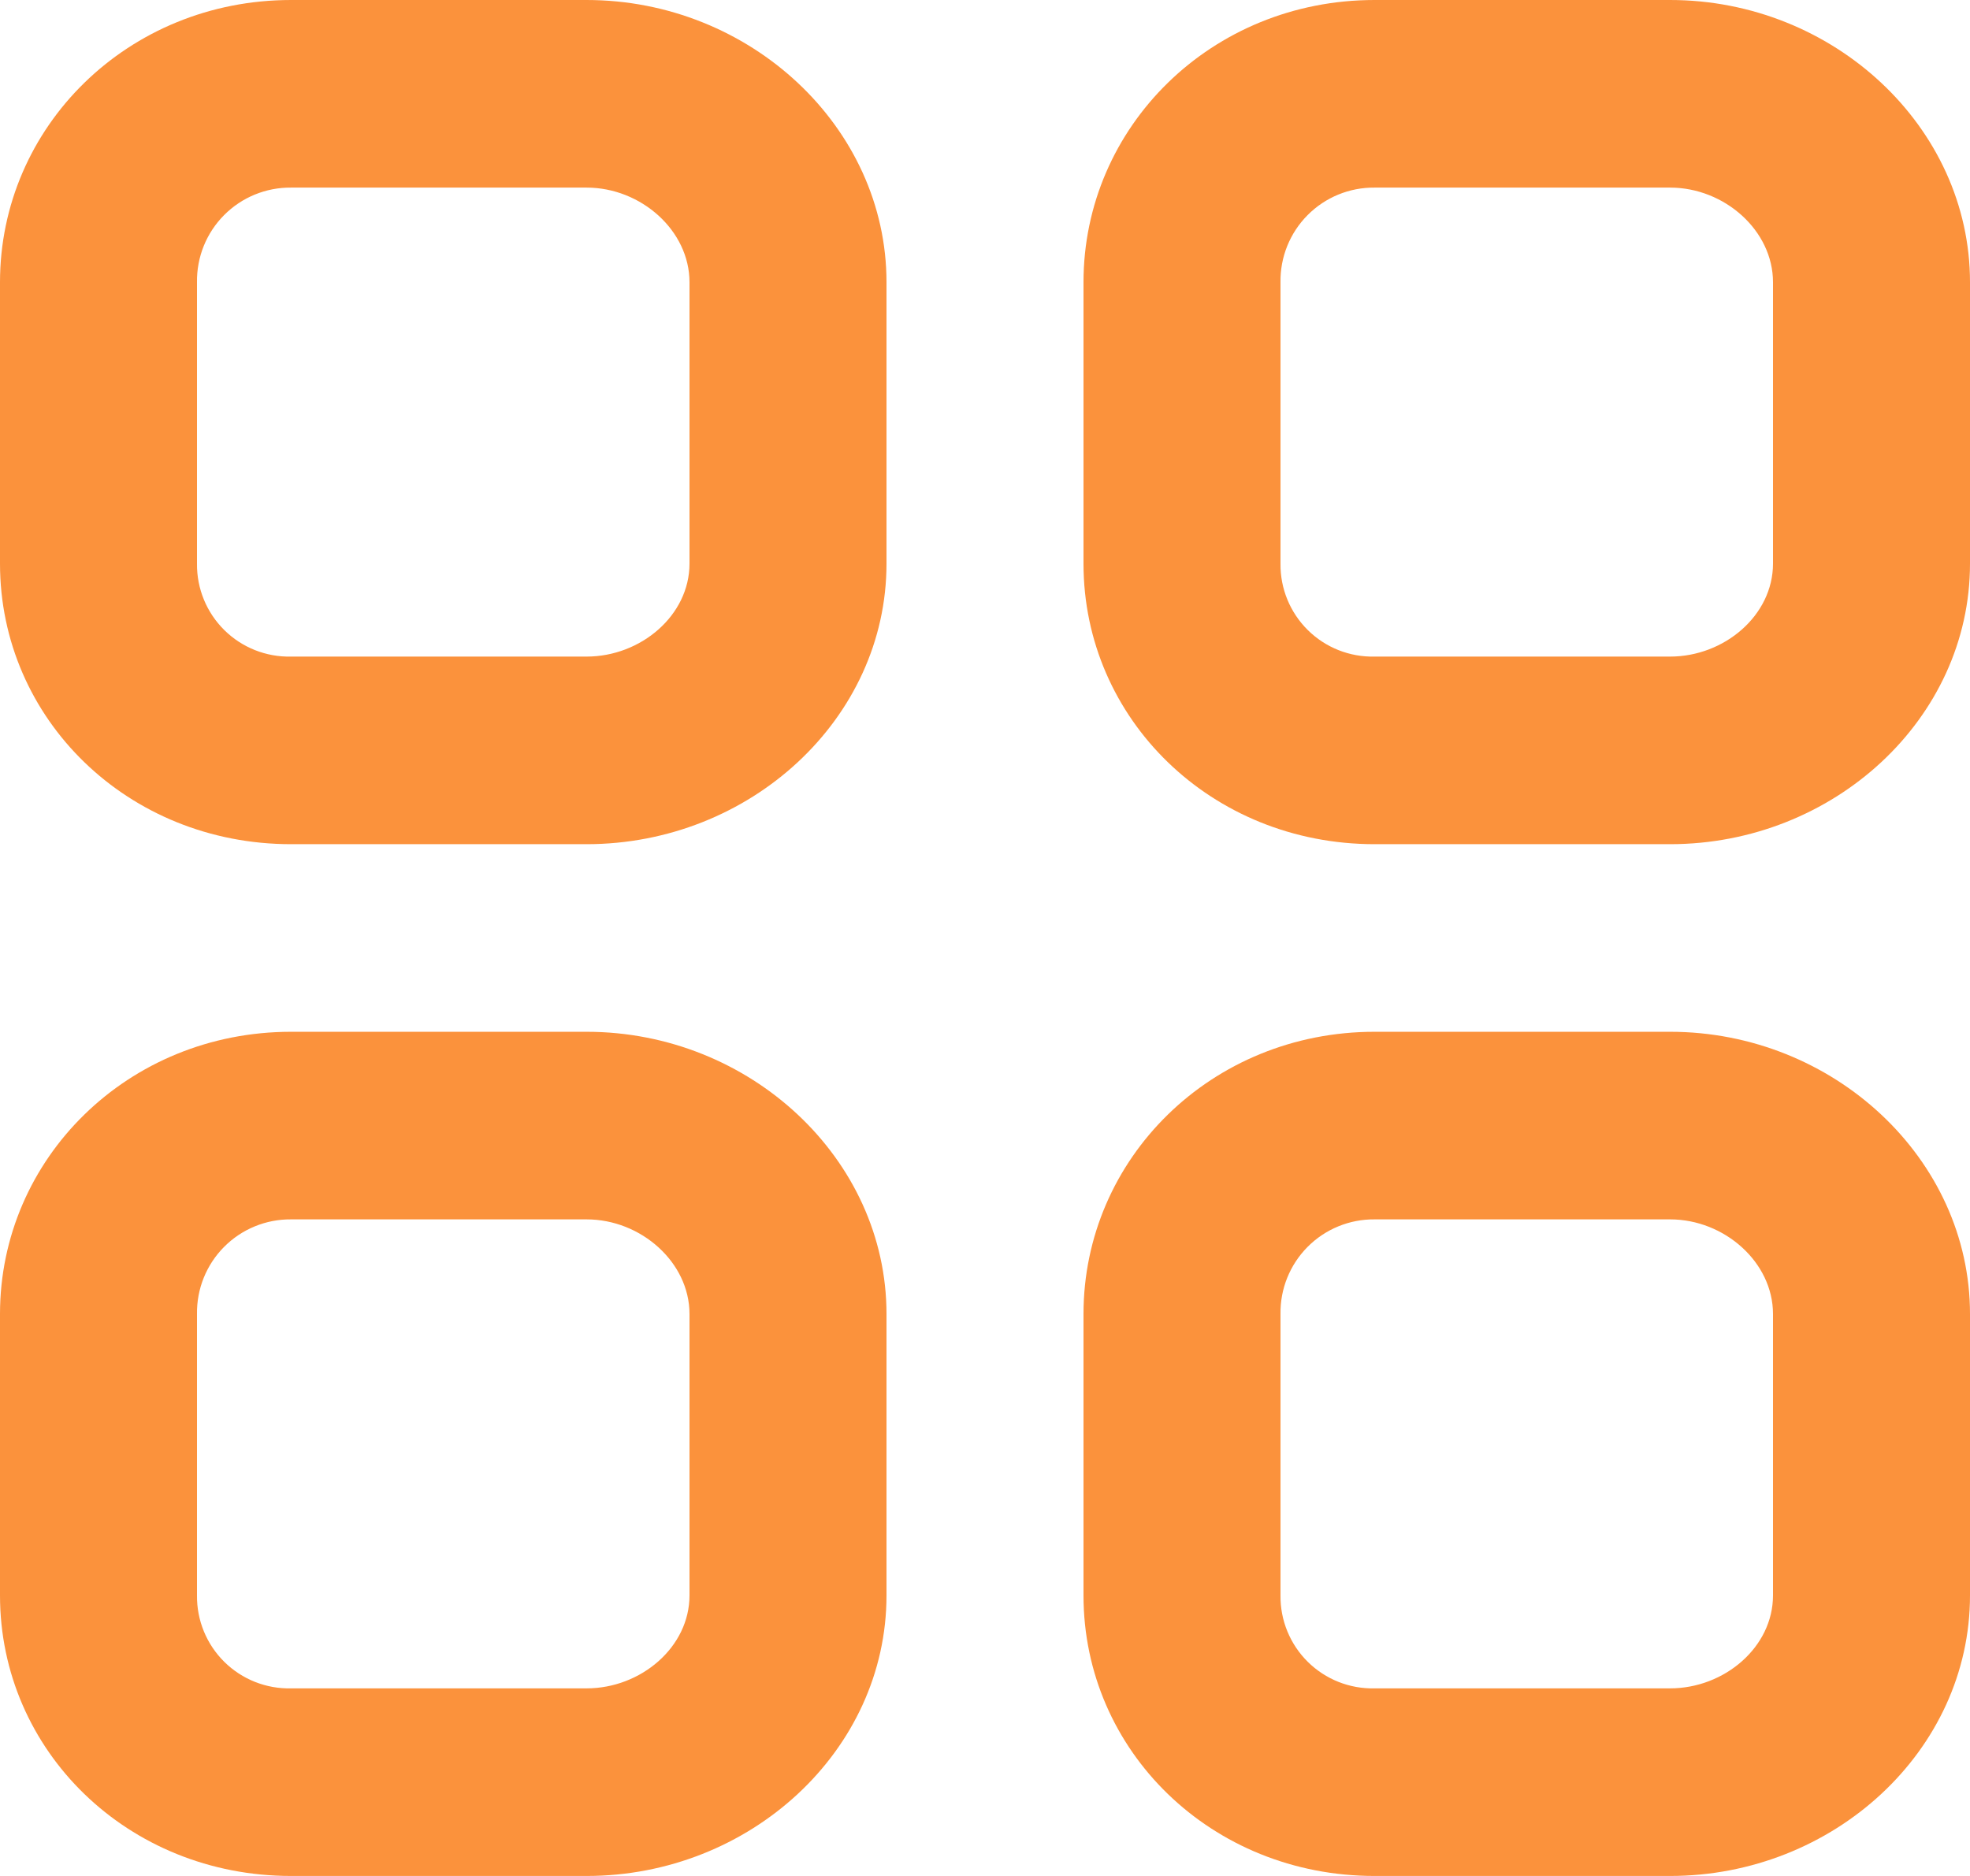
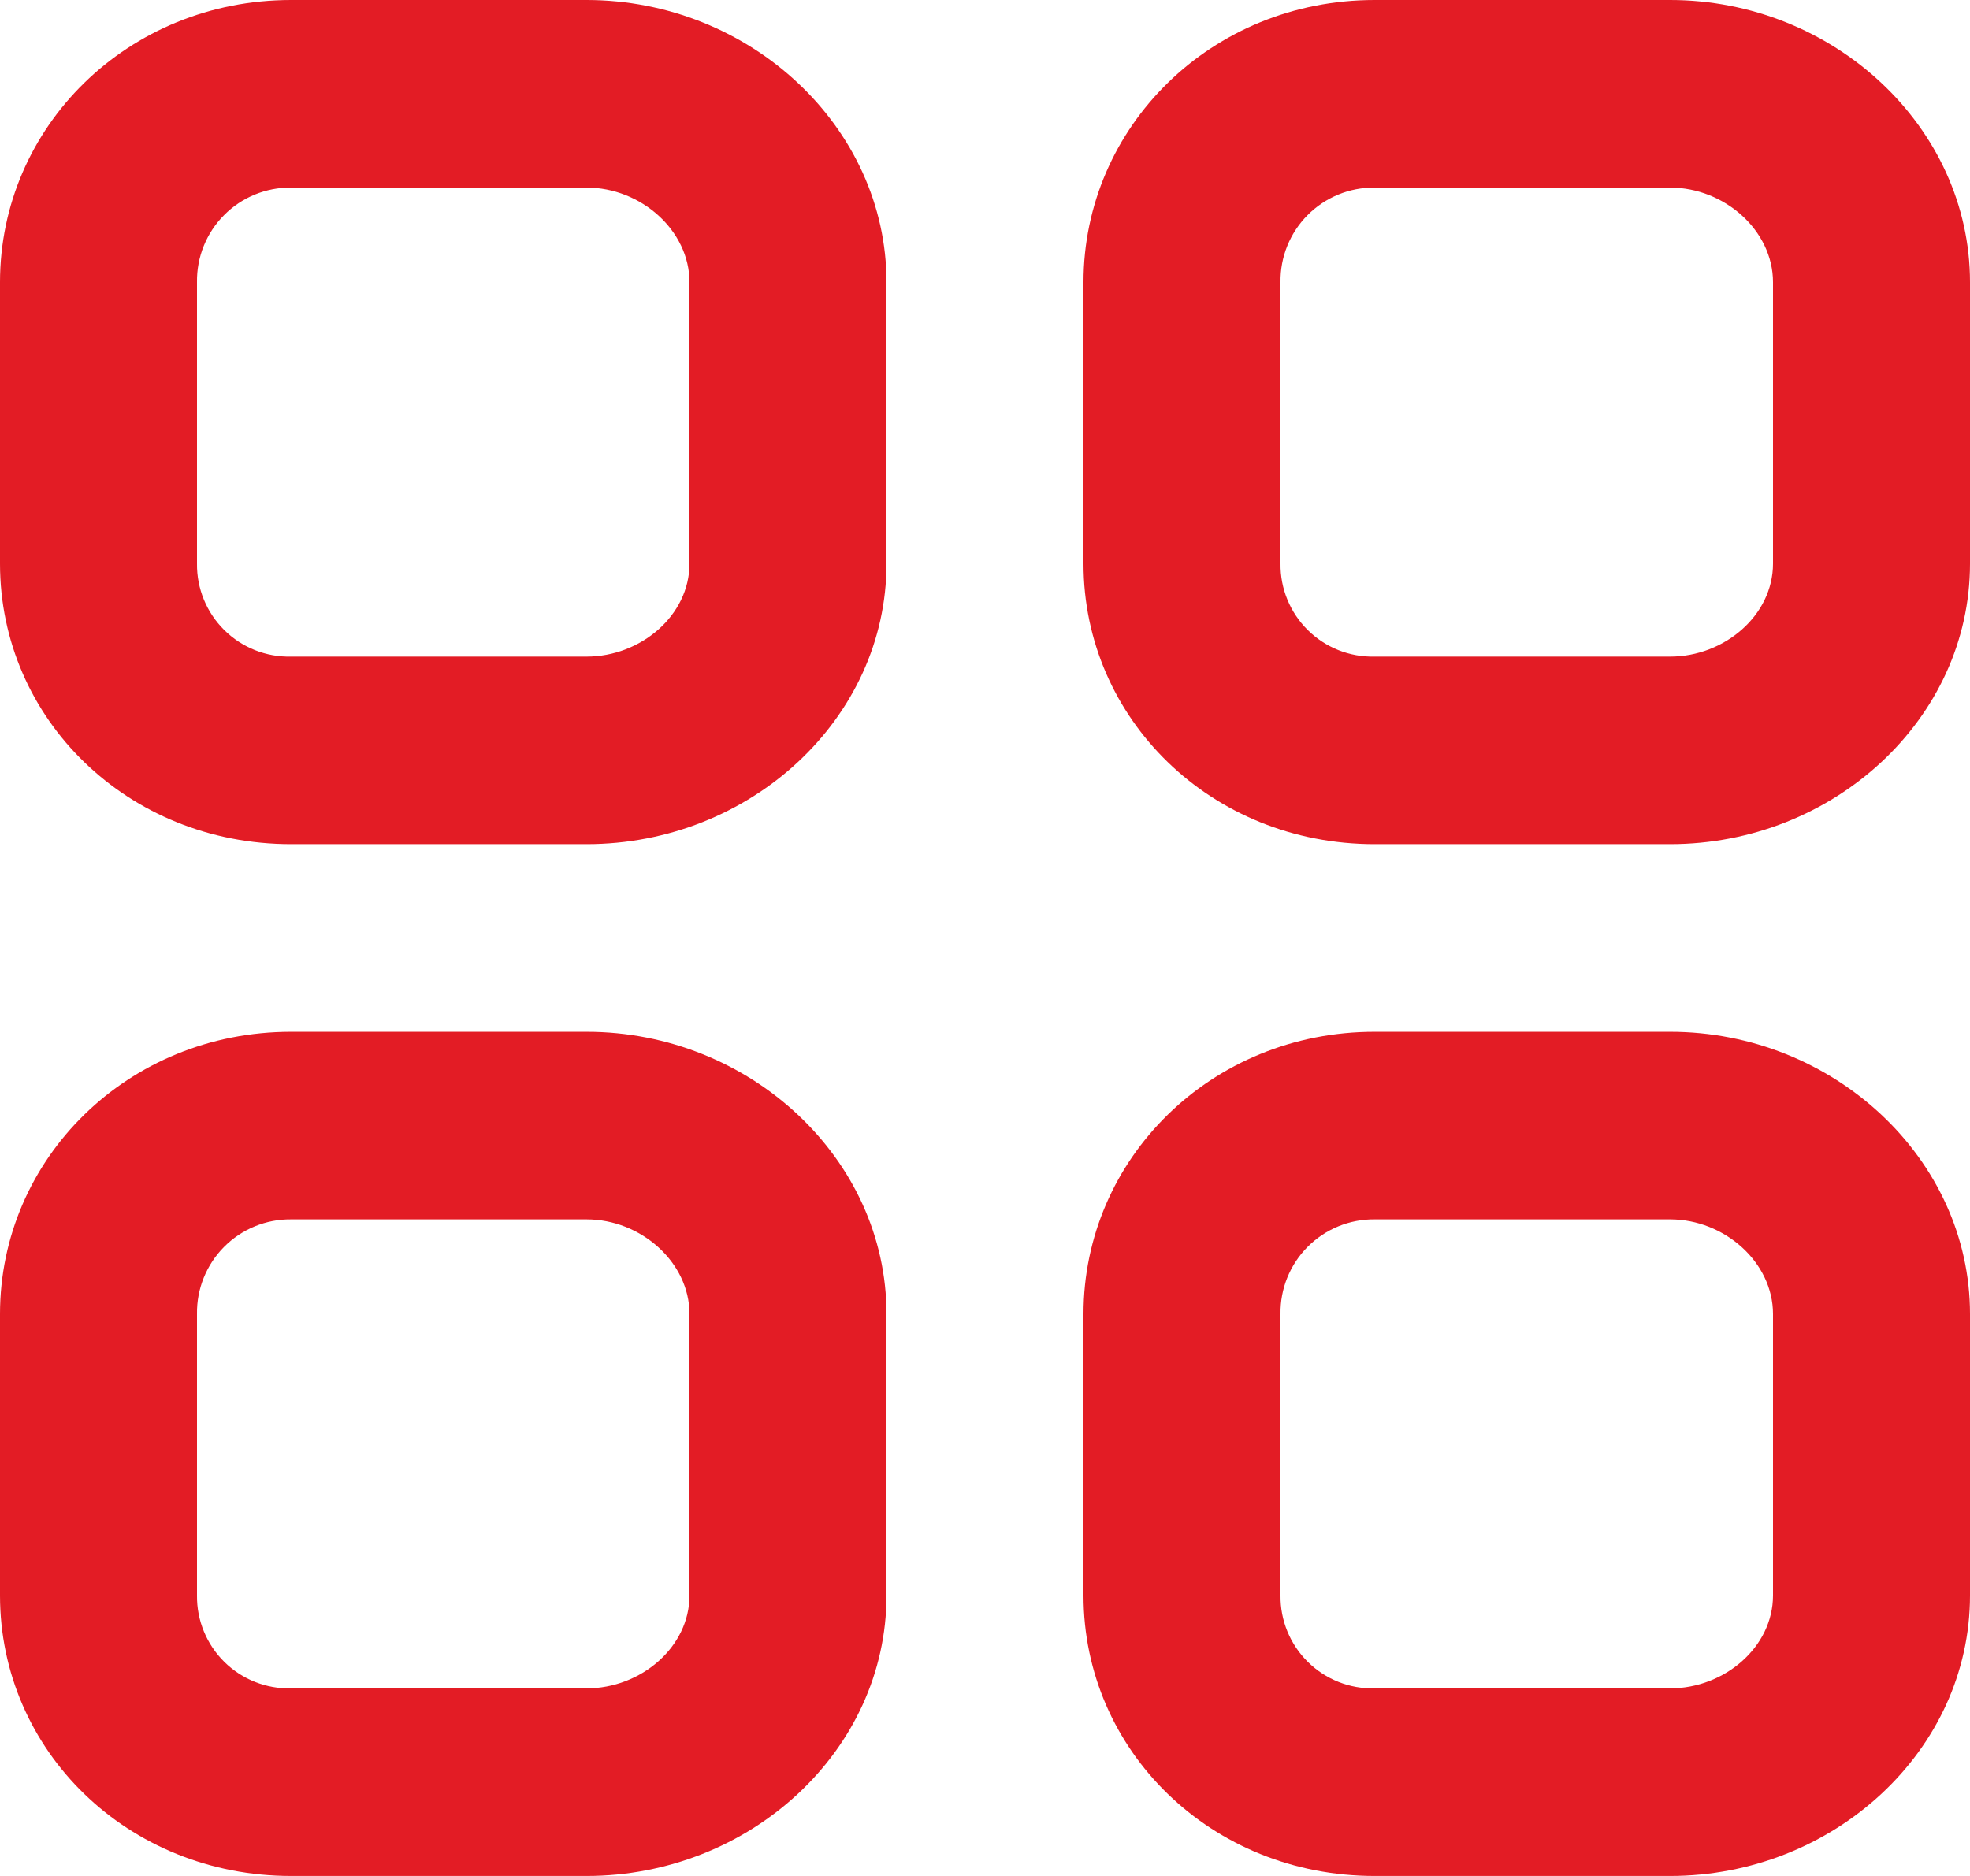
<svg xmlns="http://www.w3.org/2000/svg" width="21" height="20" id="menu">
-   <path fill="#FB923C" fill-rule="evenodd" d="M18.9 17.009c0 .551-.518.991-1.097.991h-3.15a.98.98 0 0 1-1.003-.991v-3A.994.994 0 0 1 14.653 13h3.15c.58 0 1.097.458 1.097 1.009v3zM17.803 11h-3.15c-1.74 0-3.103 1.352-3.103 3.009v3c0 1.657 1.363 2.991 3.103 2.991h3.15C19.543 20 21 18.666 21 17.009v-3C21 12.352 19.543 11 17.803 11zM7.35 17.009c0 .551-.518.991-1.097.991h-3.15a.98.98 0 0 1-1.003-.991v-3A.994.994 0 0 1 3.103 13h3.15c.58 0 1.097.458 1.097 1.009v3zM6.253 11h-3.15C1.363 11 0 12.352 0 14.009v3C0 18.666 1.363 20 3.103 20h3.15c1.74 0 3.197-1.334 3.197-2.991v-3C9.45 12.352 7.993 11 6.253 11zM18.9 6.009c0 .551-.518.991-1.097.991h-3.15a.98.98 0 0 1-1.003-.991v-3A.994.994 0 0 1 14.653 2h3.15c.58 0 1.097.458 1.097 1.009v3zM17.803 0h-3.15c-1.74 0-3.103 1.352-3.103 3.009v3C11.55 7.666 12.913 9 14.653 9h3.15C19.543 9 21 7.666 21 6.009v-3C21 1.352 19.543 0 17.803 0zM7.35 6.009c0 .551-.518.991-1.097.991h-3.15A.98.98 0 0 1 2.1 6.009v-3A.994.994 0 0 1 3.103 2h3.15c.58 0 1.097.458 1.097 1.009v3zM6.253 0h-3.15C1.363 0 0 1.352 0 3.009v3C0 7.666 1.363 9 3.103 9h3.15C7.993 9 9.45 7.666 9.45 6.009v-3C9.45 1.352 7.993 0 6.253 0z" />
+   <path fill="#e31c25" fill-rule="evenodd" d="M18.9 17.009c0 .551-.518.991-1.097.991h-3.15a.98.98 0 0 1-1.003-.991v-3A.994.994 0 0 1 14.653 13h3.15c.58 0 1.097.458 1.097 1.009v3zM17.803 11h-3.15c-1.74 0-3.103 1.352-3.103 3.009v3c0 1.657 1.363 2.991 3.103 2.991h3.15C19.543 20 21 18.666 21 17.009v-3C21 12.352 19.543 11 17.803 11zM7.35 17.009c0 .551-.518.991-1.097.991h-3.15a.98.98 0 0 1-1.003-.991v-3A.994.994 0 0 1 3.103 13h3.15c.58 0 1.097.458 1.097 1.009v3zM6.253 11h-3.15C1.363 11 0 12.352 0 14.009v3C0 18.666 1.363 20 3.103 20h3.15c1.74 0 3.197-1.334 3.197-2.991v-3C9.45 12.352 7.993 11 6.253 11zM18.9 6.009c0 .551-.518.991-1.097.991h-3.15a.98.98 0 0 1-1.003-.991v-3A.994.994 0 0 1 14.653 2h3.15c.58 0 1.097.458 1.097 1.009v3zM17.803 0h-3.15c-1.74 0-3.103 1.352-3.103 3.009v3C11.55 7.666 12.913 9 14.653 9h3.15C19.543 9 21 7.666 21 6.009v-3C21 1.352 19.543 0 17.803 0zM7.35 6.009c0 .551-.518.991-1.097.991h-3.15A.98.98 0 0 1 2.1 6.009v-3A.994.994 0 0 1 3.103 2h3.15c.58 0 1.097.458 1.097 1.009v3zM6.253 0h-3.15C1.363 0 0 1.352 0 3.009v3C0 7.666 1.363 9 3.103 9h3.15C7.993 9 9.45 7.666 9.45 6.009v-3C9.45 1.352 7.993 0 6.253 0z" />
</svg>
